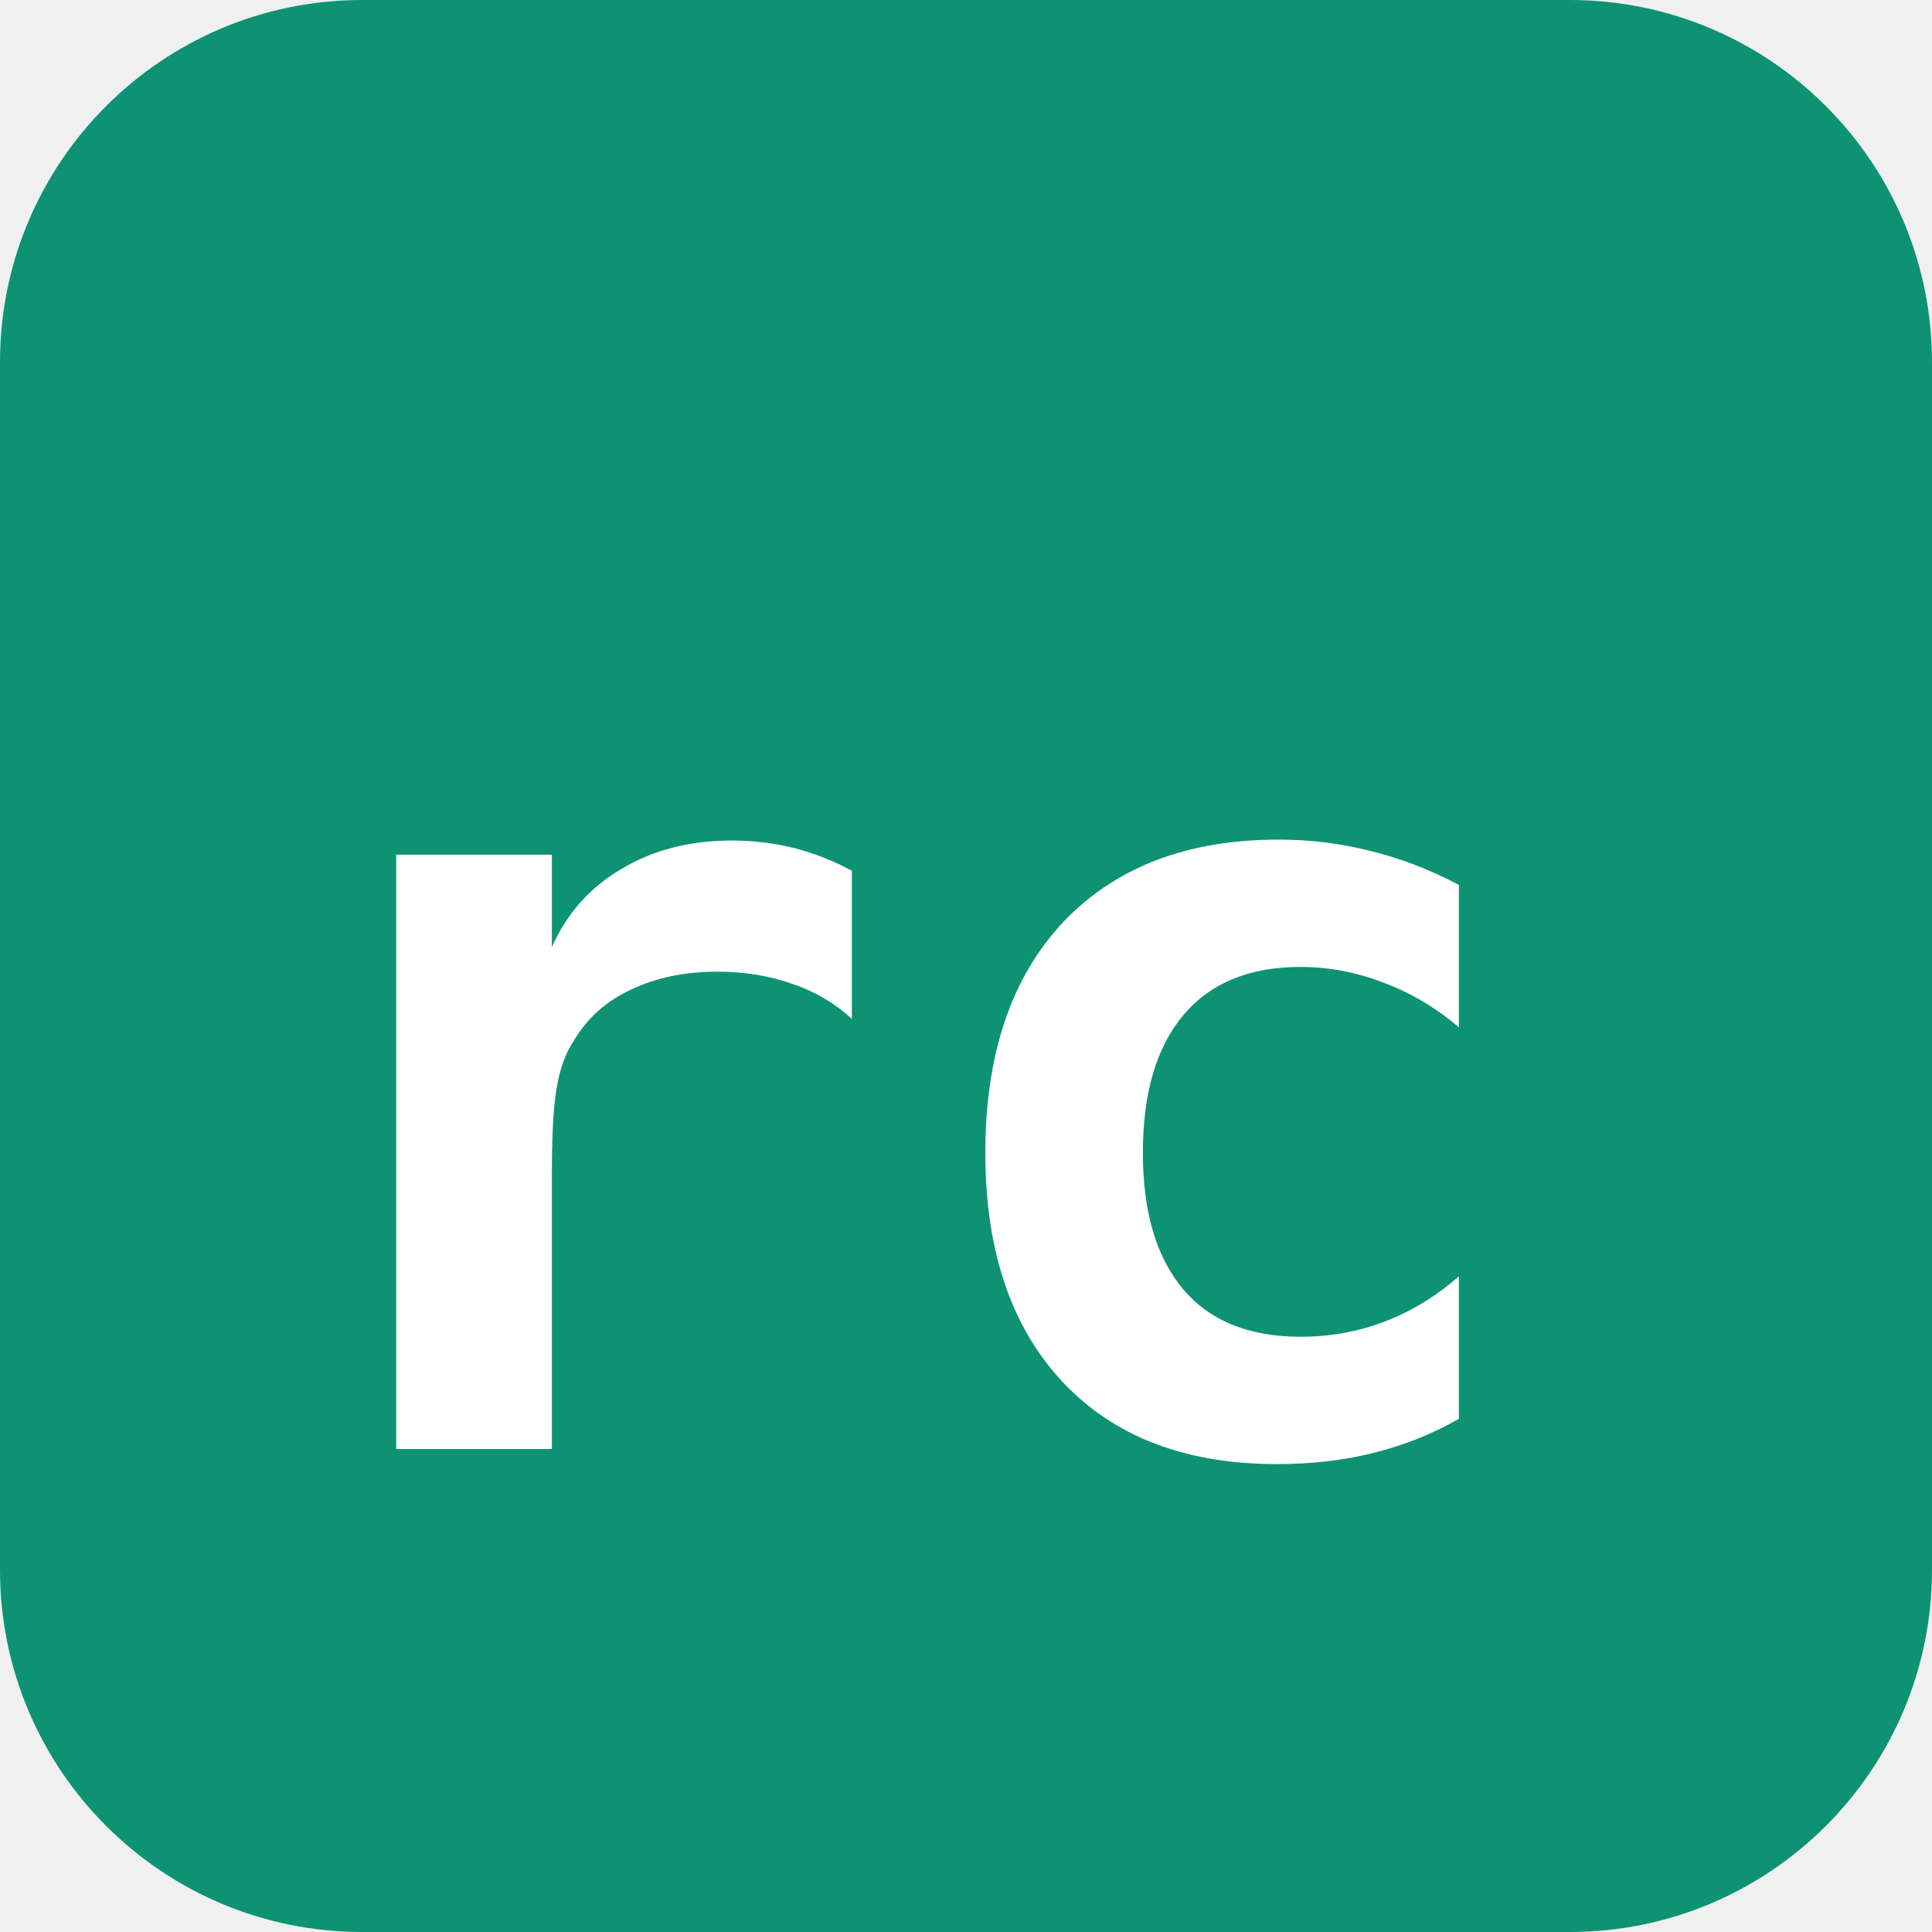
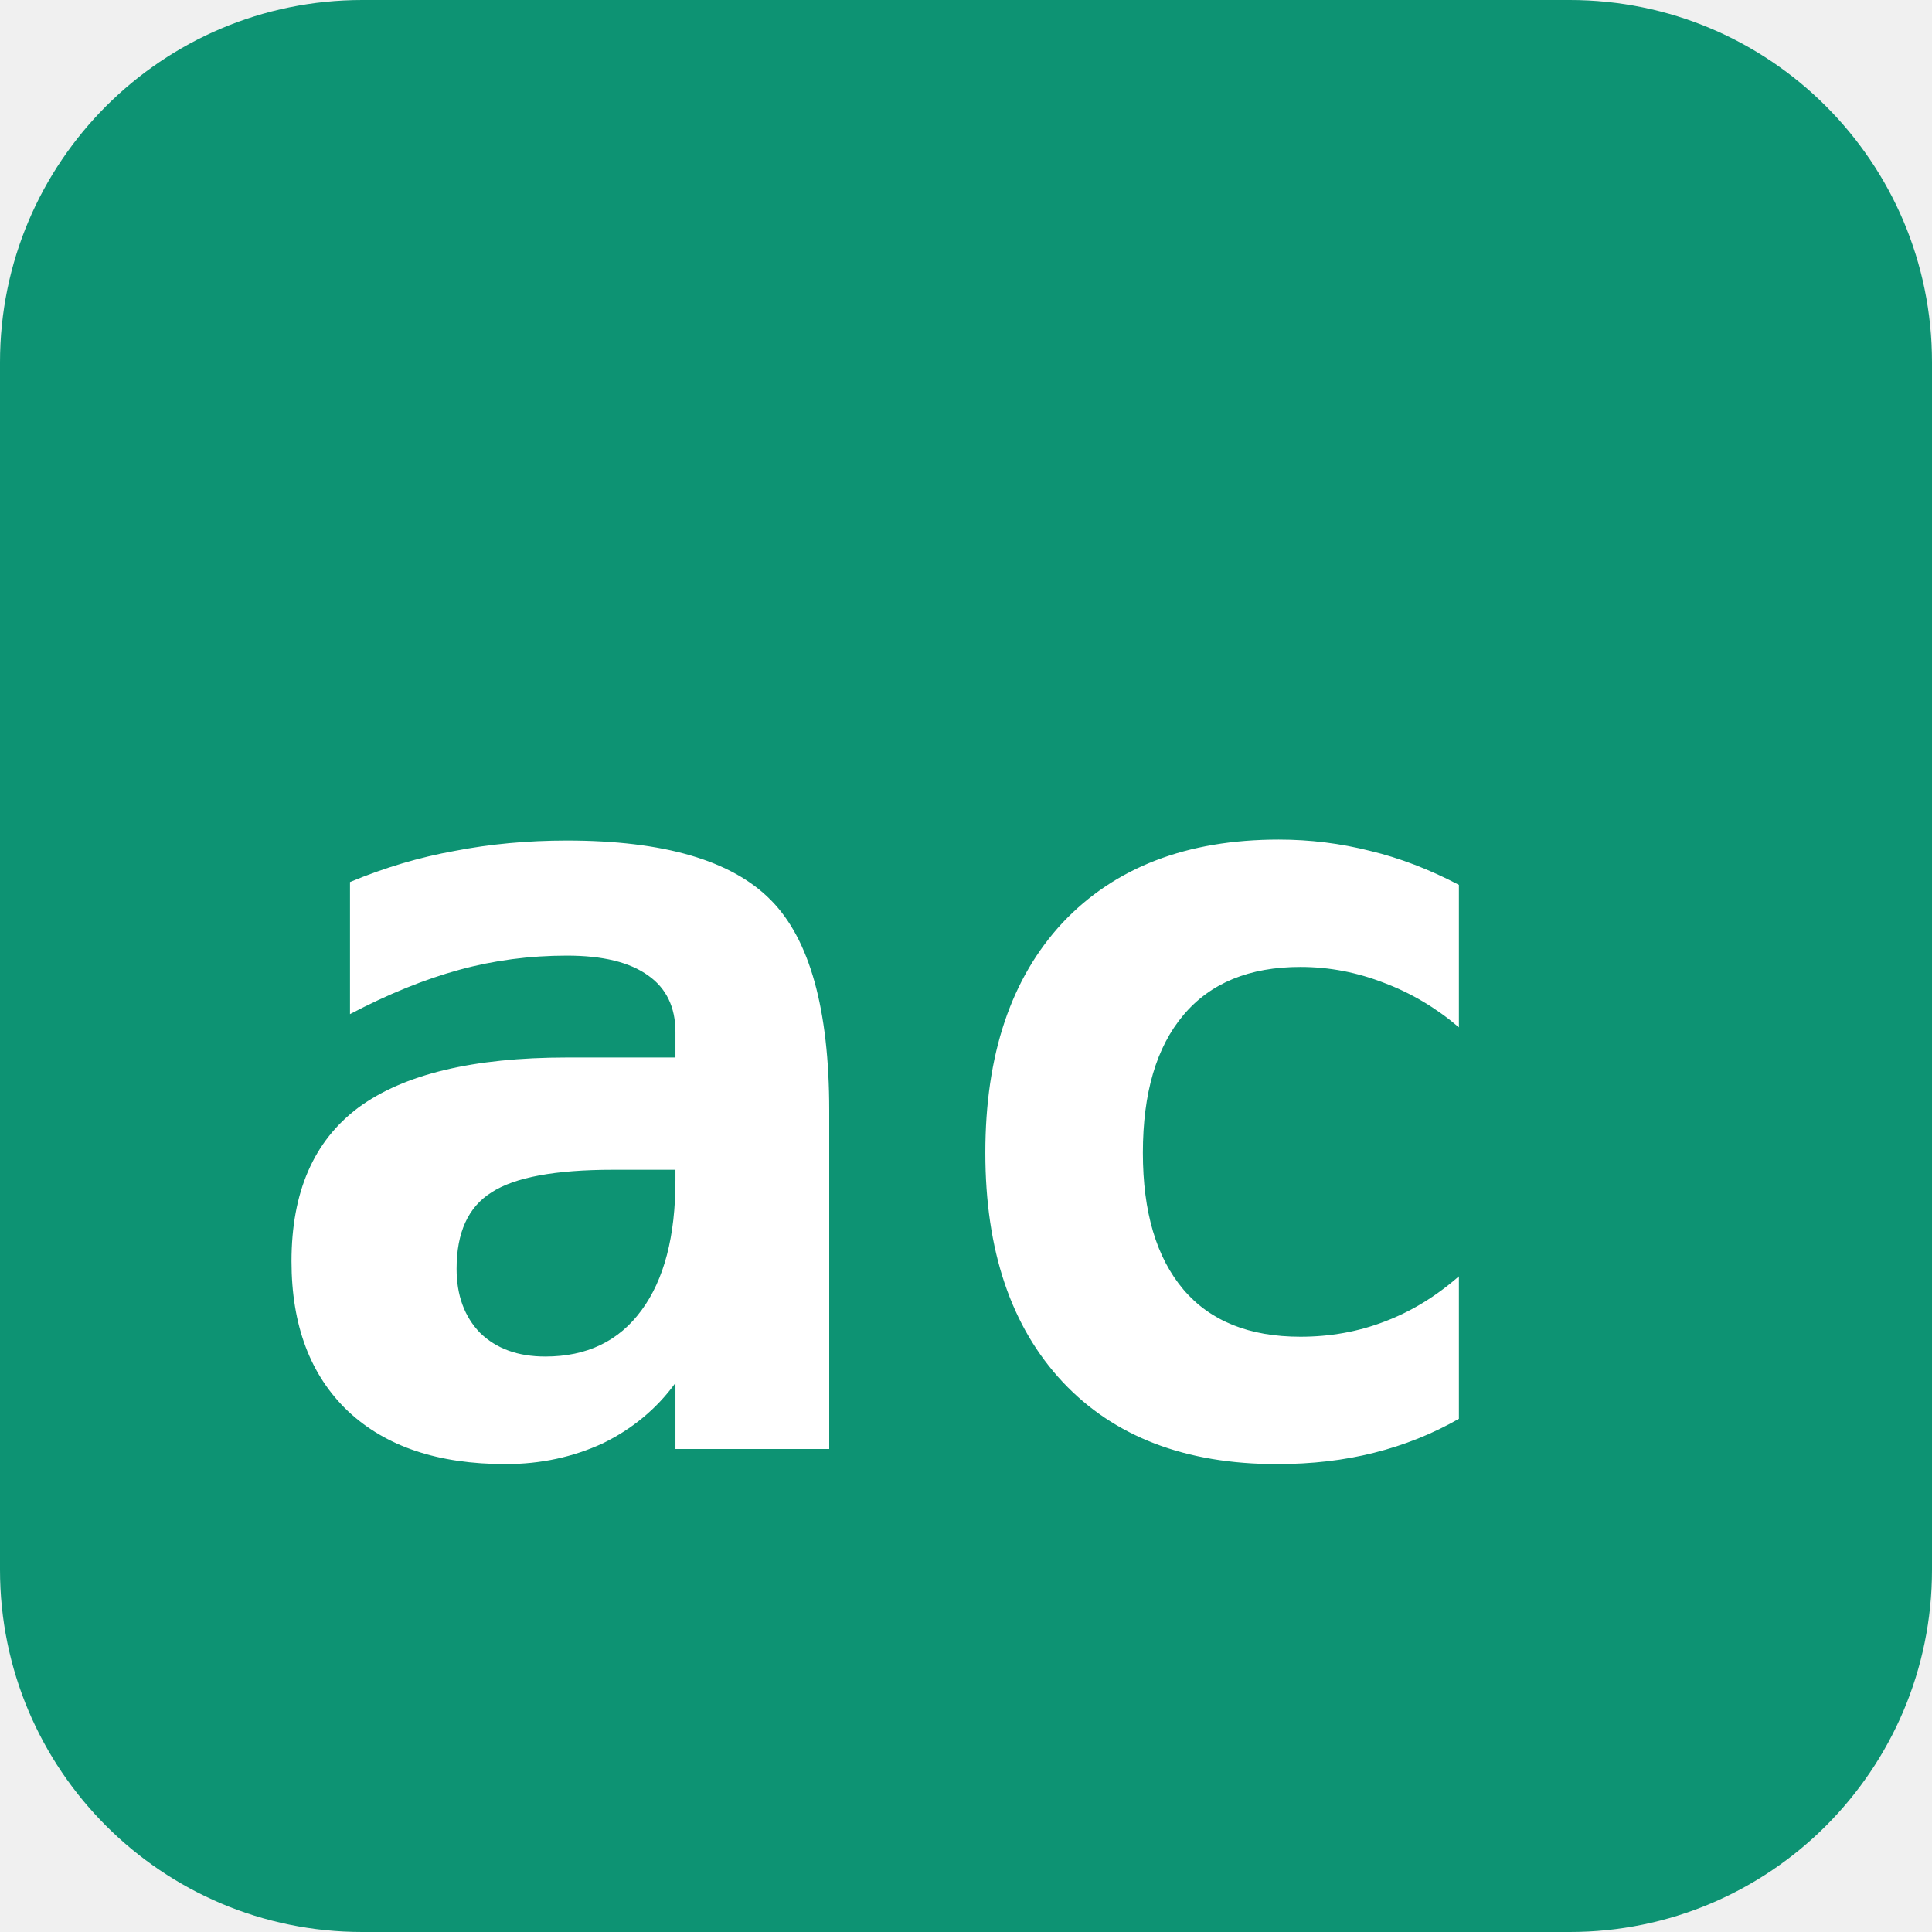
<svg xmlns="http://www.w3.org/2000/svg" width="32" height="32" viewBox="0 0 32 32">
  <rect width="32" height="32" rx="6" fill="#0D9373" />
-   <text x="4" y="24" font-family="monospace" font-size="18" font-weight="bold" fill="#ffffff">rc</text>
+   <text x="4" y="24" font-family="monospace" font-size="18" font-weight="bold" fill="#ffffff">ac</text>
</svg>
